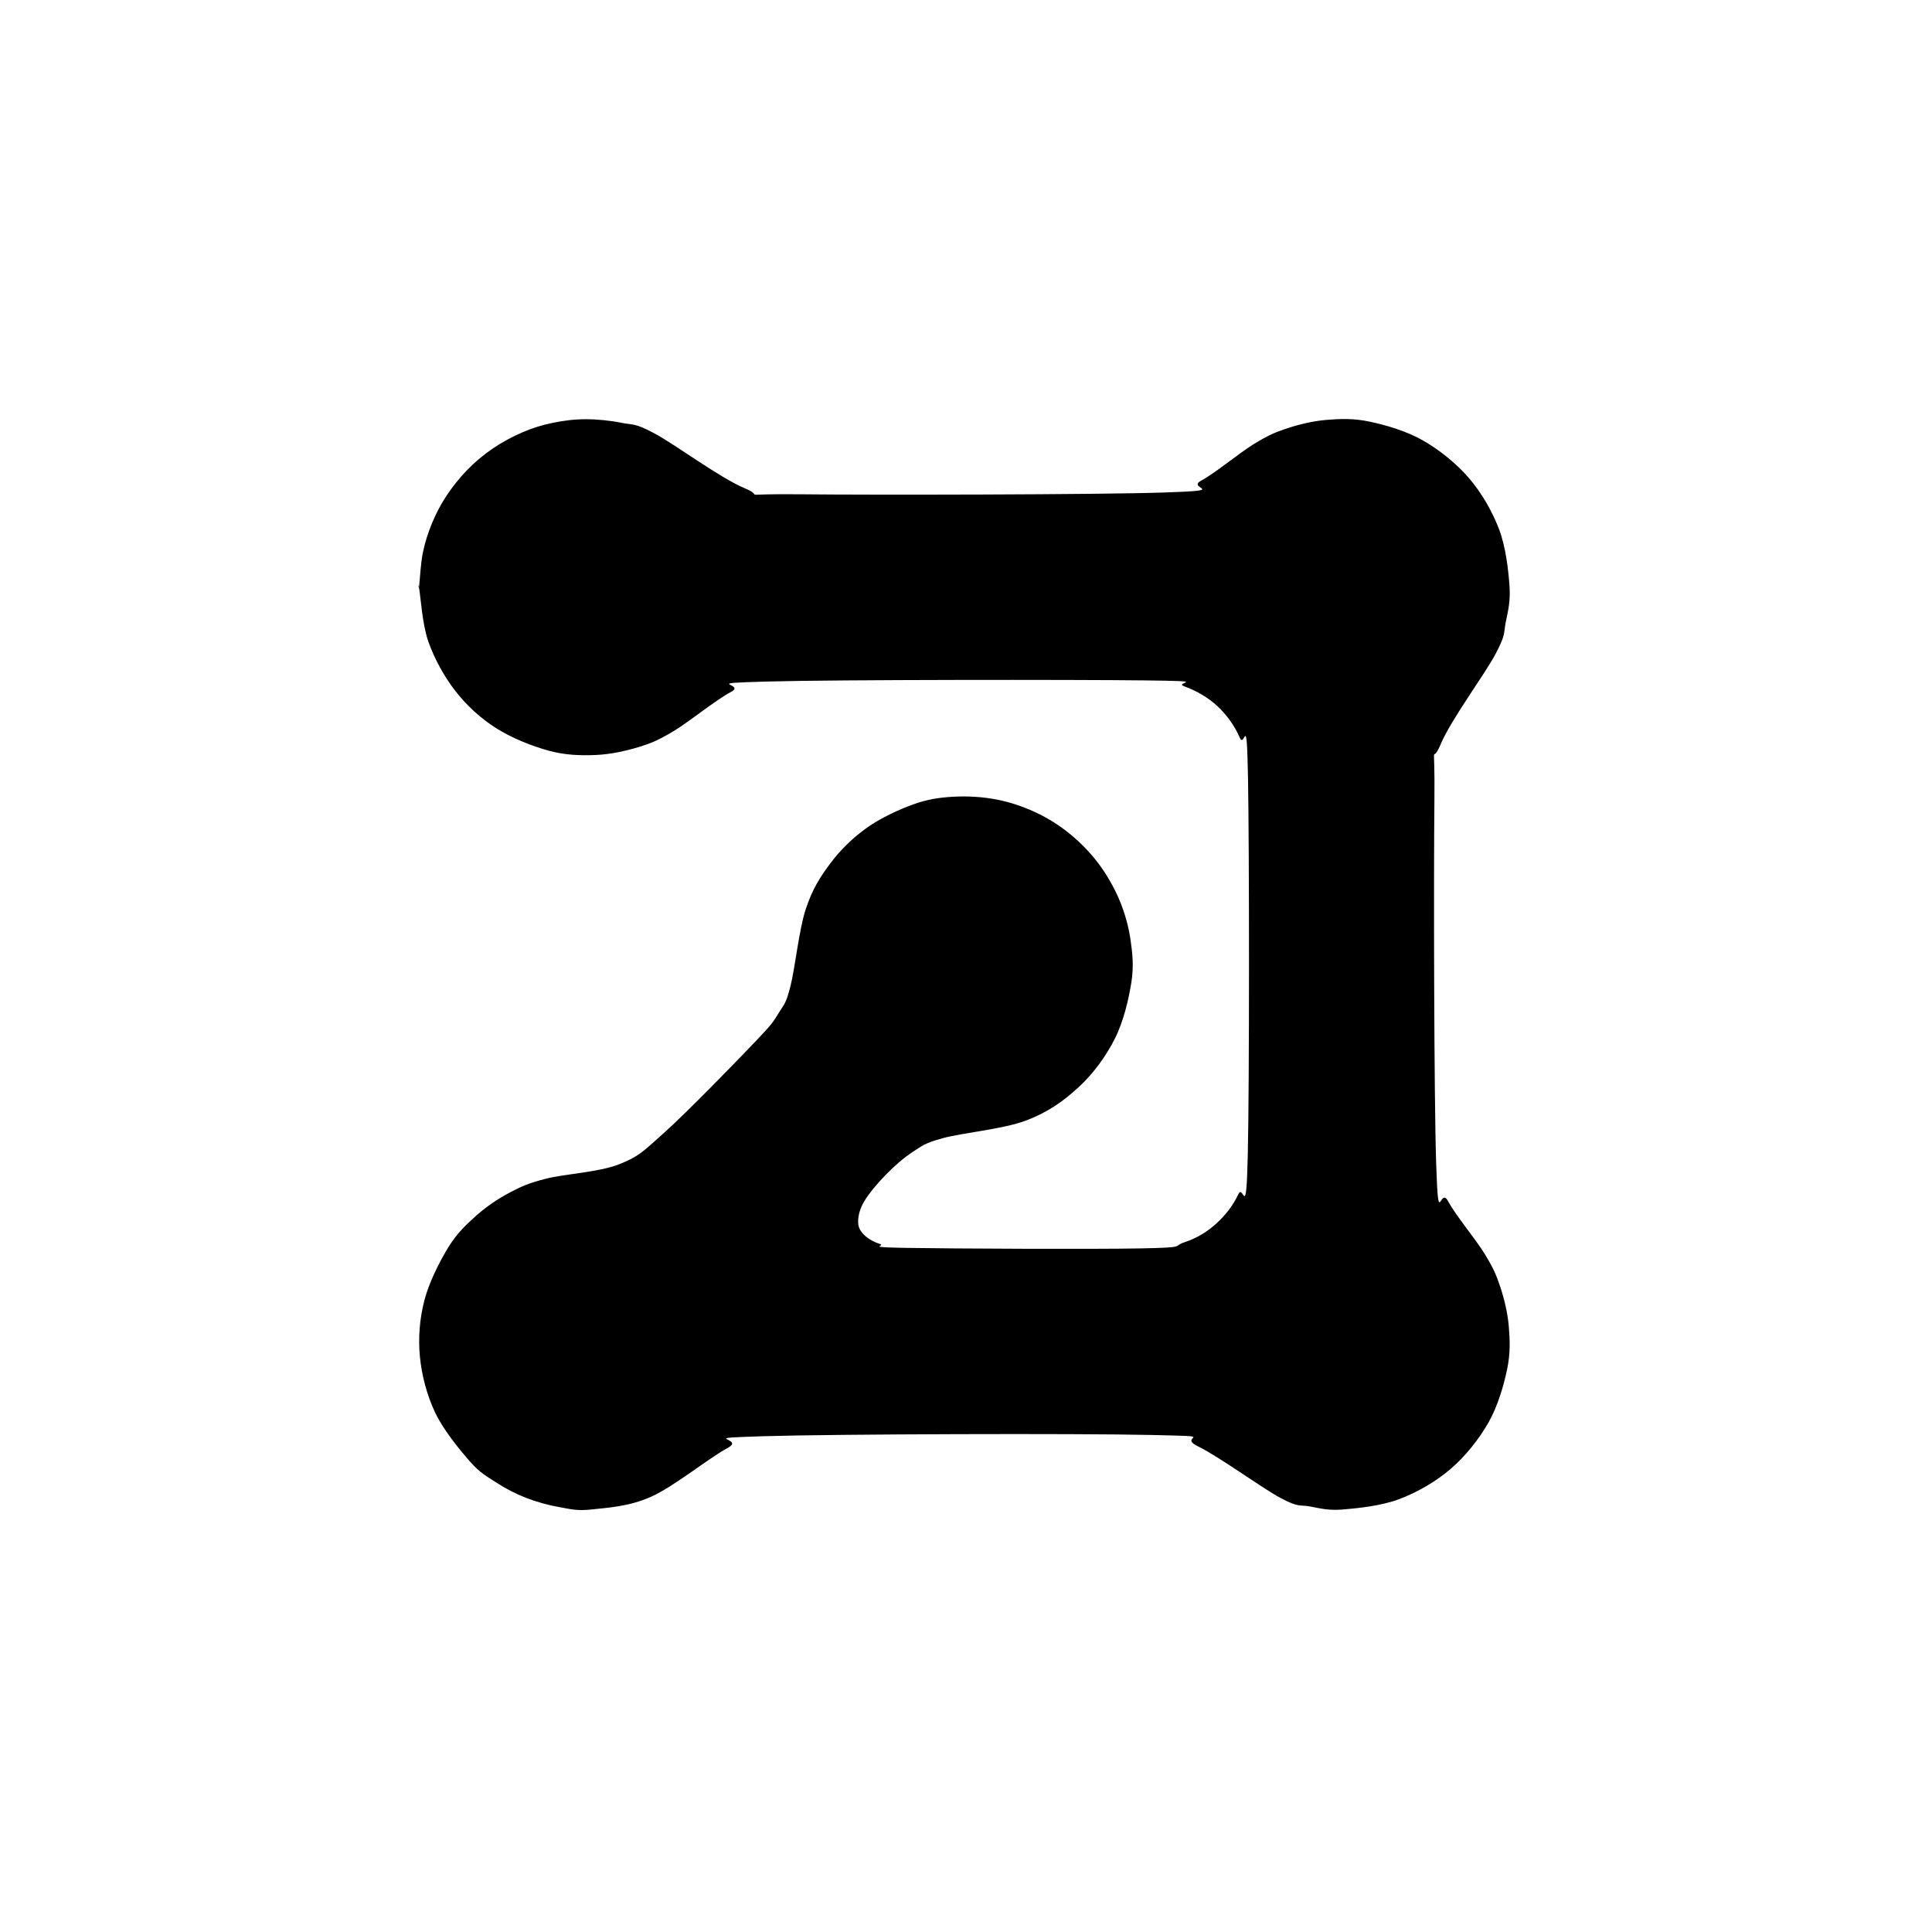
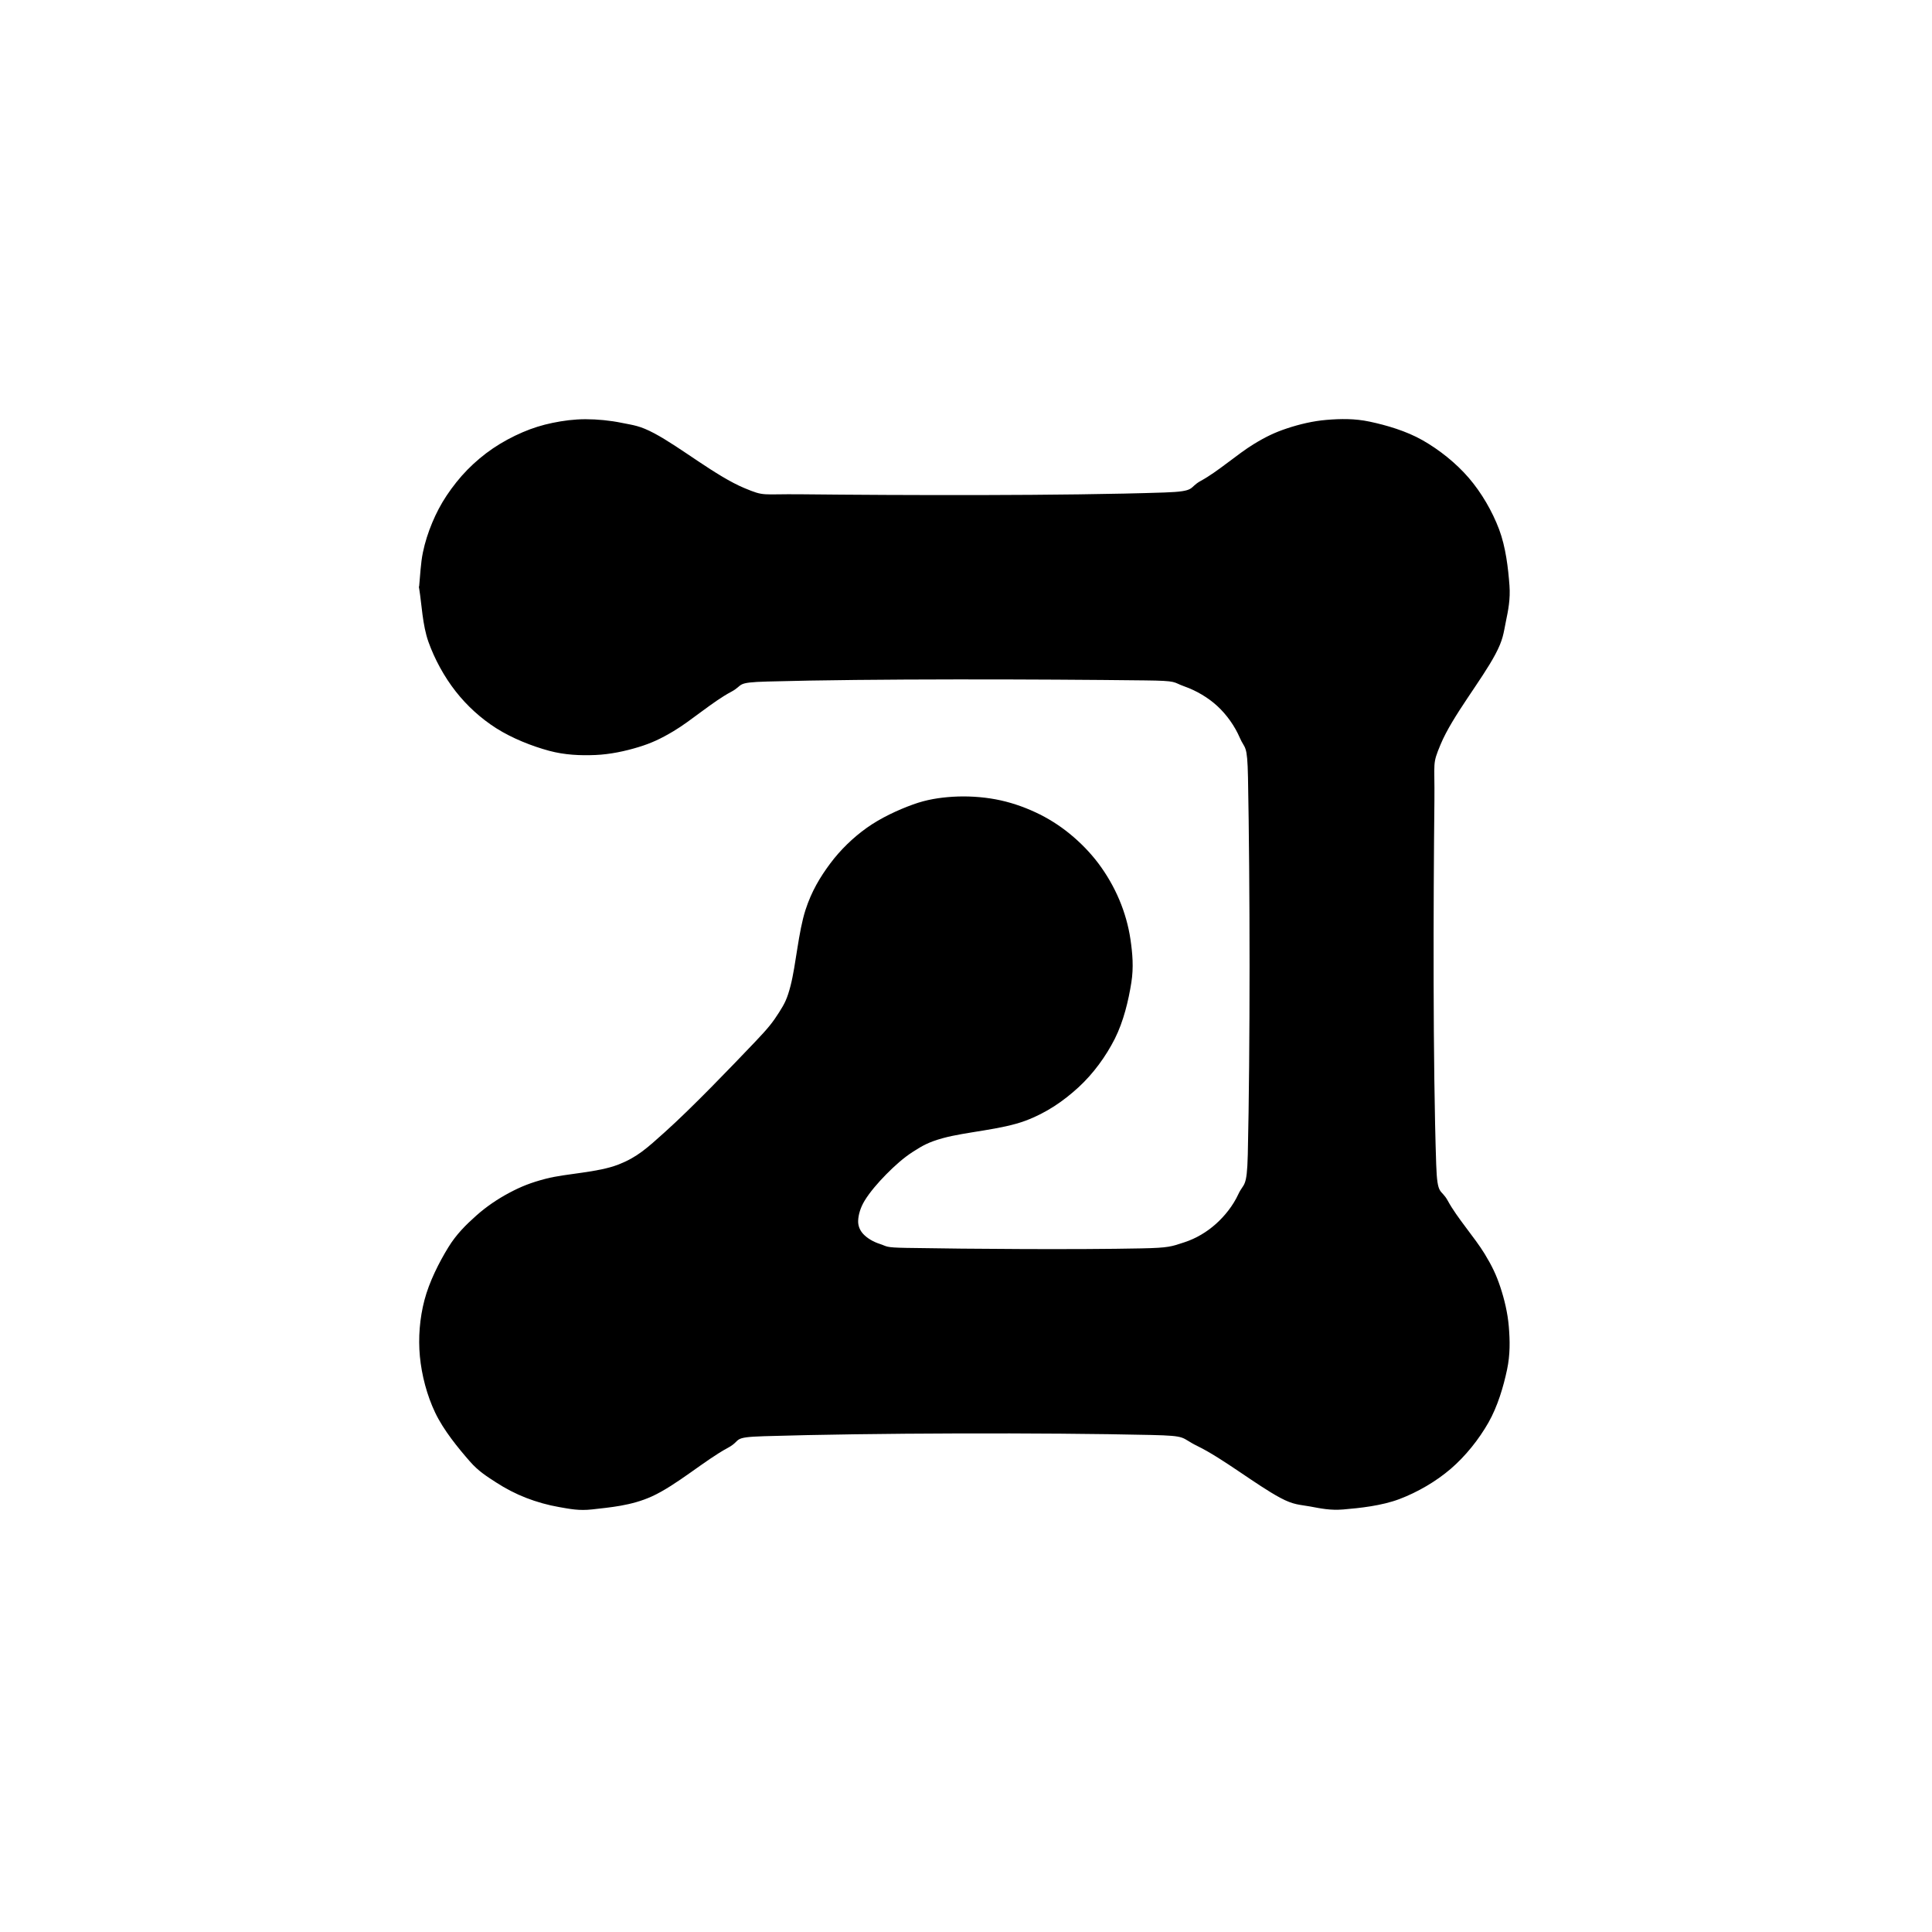
<svg xmlns="http://www.w3.org/2000/svg" width="584" height="584" viewBox="0 0 584 584" fill="none">
-   <path d="M 126.72 177.00 C 126.91 175.17 127.18 170.17 127.83 167.00 C 128.48 163.83 129.46 160.87 130.65 158.00 C 131.85 155.13 133.23 152.47 135.00 149.81 C 136.77 147.14 138.95 144.38 141.28 142.00 C 143.61 139.62 146.21 137.43 149.00 135.54 C 151.79 133.65 155.00 131.93 158.00 130.65 C 161.00 129.37 163.83 128.48 167.00 127.83 C 170.17 127.18 173.50 126.72 177.00 126.72 C 180.50 126.72 184.53 127.12 188.00 127.83 C 191.47 128.54 191.65 127.72 197.81 131.00 C 203.98 134.28 217.64 144.46 225.00 147.53 C 232.36 150.60 220.83 149.19 242.00 149.41 C 263.17 149.64 331.83 149.55 352.00 148.87 C 372.17 148.19 358.50 147.79 363.00 145.34 C 367.50 142.90 374.67 136.87 379.00 134.23 C 383.33 131.59 385.33 130.72 389.00 129.50 C 392.67 128.29 396.83 127.27 401.00 126.92 C 405.17 126.58 409.17 126.42 414.00 127.45 C 418.83 128.47 425.00 130.23 430.00 133.07 C 435.00 135.91 440.14 140.00 444.00 144.48 C 447.86 148.97 451.09 154.58 453.14 160.00 C 455.19 165.42 455.94 172.33 456.28 177.00 C 456.62 181.67 455.88 184.53 455.17 188.00 C 454.46 191.47 455.28 191.65 452.00 197.81 C 448.72 203.98 438.54 217.64 435.47 225.00 C 432.40 232.36 433.81 220.83 433.59 242.00 C 433.36 263.17 433.45 331.83 434.13 352.00 C 434.81 372.17 435.21 358.50 437.66 363.00 C 440.10 367.50 446.13 374.67 448.77 379.00 C 451.41 383.33 452.28 385.33 453.50 389.00 C 454.71 392.67 455.73 396.83 456.08 401.00 C 456.42 405.17 456.58 409.17 455.55 414.00 C 454.53 418.83 452.77 425.00 449.93 430.00 C 447.09 435.00 443.00 440.14 438.52 444.00 C 434.03 447.86 428.42 451.09 423.00 453.14 C 417.58 455.19 410.50 455.90 406.00 456.28 C 401.50 456.65 399.17 455.96 396.00 455.37 C 392.83 454.79 392.67 455.80 387.00 452.76 C 381.33 449.72 368.50 440.30 362.00 437.13 C 355.50 433.97 369.83 434.26 348.00 433.76 C 326.17 433.26 252.33 433.48 231.00 434.13 C 209.67 434.78 225.67 434.62 220.00 437.66 C 214.33 440.69 203.83 449.25 197.00 452.35 C 190.17 455.45 183.67 455.72 179.00 456.26 C 174.33 456.79 172.33 456.14 169.00 455.55 C 165.67 454.97 162.17 453.99 159.00 452.76 C 155.83 451.52 152.83 449.97 150.00 448.13 C 147.17 446.29 145.08 445.24 142.00 441.72 C 138.92 438.20 134.05 432.29 131.54 427.00 C 129.03 421.71 127.46 415.67 126.92 410.00 C 126.38 404.33 126.86 398.50 128.30 393.00 C 129.74 387.50 132.92 381.26 135.54 377.00 C 138.16 372.74 140.92 370.17 144.00 367.42 C 147.08 364.68 150.50 362.39 154.00 360.53 C 157.50 358.68 159.50 357.72 165.00 356.30 C 170.50 354.87 181.00 354.34 187.00 351.99 C 193.00 349.63 194.14 348.35 201.00 342.18 C 207.86 336.02 222.43 321.03 228.18 315.00 C 233.94 308.97 233.71 308.83 235.51 306.00 C 237.31 303.17 237.63 303.17 238.96 298.00 C 240.29 292.83 241.50 281.17 243.50 275.00 C 245.50 268.83 247.89 265.13 250.97 261.00 C 254.06 256.87 257.83 253.21 262.00 250.24 C 266.17 247.27 271.67 244.73 276.00 243.17 C 280.33 241.60 283.83 241.10 288.00 240.84 C 292.17 240.59 296.83 240.84 301.00 241.63 C 305.17 242.41 309.28 243.81 313.00 245.54 C 316.72 247.27 320.14 249.42 323.31 252.00 C 326.49 254.58 329.52 257.67 332.03 261.00 C 334.53 264.33 336.74 268.17 338.35 272.00 C 339.96 275.83 341.11 279.83 341.72 284.00 C 342.32 288.17 342.77 292.00 341.98 297.00 C 341.19 302.00 339.64 308.72 336.98 314.00 C 334.31 319.28 330.50 324.55 326.00 328.67 C 321.50 332.80 316.83 336.20 310.00 338.76 C 303.17 341.32 290.67 342.47 285.00 344.04 C 279.33 345.60 278.86 346.30 276.00 348.13 C 273.14 349.96 270.30 352.52 267.86 355.00 C 265.41 357.48 262.73 360.67 261.32 363.00 C 259.91 365.33 259.46 367.33 259.40 369.00 C 259.33 370.67 259.84 371.83 260.93 373.00 C 262.01 374.17 263.74 375.30 265.92 376.00 C 268.10 376.70 260.82 376.99 274.00 377.21 C 287.18 377.44 331.00 377.64 345.00 377.36 C 359.00 377.08 354.25 376.75 358.00 375.52 C 361.75 374.29 364.78 372.42 367.50 370.00 C 370.21 367.58 372.69 364.50 374.31 361.00 C 375.92 357.50 376.69 370.00 377.18 349.00 C 377.67 328.00 377.64 256.00 377.24 235.00 C 376.84 214.00 376.30 226.59 374.76 223.00 C 373.22 219.41 370.79 216.04 368.00 213.45 C 365.21 210.87 361.67 208.78 358.00 207.48 C 354.33 206.18 367.00 205.91 346.00 205.67 C 325.00 205.42 252.83 205.43 232.00 206.01 C 211.17 206.58 225.73 206.63 221.00 209.13 C 216.27 211.63 208.28 218.22 203.62 221.00 C 198.95 223.78 196.94 224.63 193.00 225.83 C 189.06 227.03 184.50 228.03 180.00 228.22 C 175.50 228.40 171.00 228.29 166.00 226.95 C 161.00 225.60 154.71 223.12 150.00 220.13 C 145.29 217.14 141.16 213.35 137.75 209.00 C 134.33 204.65 131.34 199.17 129.50 194.00 C 127.67 188.83 127.19 180.83 126.72 178.00 C 126.26 175.17 126.54 178.83 126.72 177.00 Z" fill="#000" fill-rule="evenodd" />
+   <path d="M 126.72 177.00 C 127.00 174.21 127.16 170.22 127.83 167.00 C 128.47 163.88 129.45 160.88 130.65 158.00 C 131.84 155.15 133.26 152.42 135.00 149.81 C 136.81 147.09 138.95 144.38 141.28 142.00 C 143.62 139.62 146.23 137.42 149.00 135.54 C 151.80 133.64 154.94 131.96 158.00 130.65 C 160.94 129.39 163.88 128.47 167.00 127.83 C 170.22 127.16 173.58 126.72 177.00 126.72 C 180.58 126.72 184.47 127.10 188.00 127.83 C 191.41 128.53 193.34 128.62 197.81 131.00 C 205.67 135.18 216.50 143.99 225.00 147.53 C 231.23 150.13 230.03 149.29 242.00 149.41 C 272.36 149.73 321.54 149.90 352.00 148.87 C 361.87 148.54 359.08 147.47 363.00 145.34 C 368.08 142.59 374.06 137.24 379.00 134.23 C 382.72 131.96 385.43 130.69 389.00 129.50 C 392.76 128.25 396.89 127.26 401.00 126.92 C 405.23 126.57 409.49 126.49 414.00 127.45 C 419.15 128.54 425.08 130.28 430.00 133.07 C 435.08 135.96 440.14 139.99 444.00 144.48 C 447.85 148.97 451.07 154.53 453.14 160.00 C 455.16 165.36 455.90 171.81 456.28 177.00 C 456.58 181.15 455.90 184.47 455.17 188.00 C 454.47 191.41 454.38 193.34 452.00 197.81 C 447.82 205.67 439.01 216.50 435.47 225.00 C 432.87 231.23 433.71 230.03 433.59 242.00 C 433.27 272.36 433.10 321.54 434.13 352.00 C 434.46 361.87 435.53 359.08 437.66 363.00 C 440.41 368.08 445.76 374.06 448.77 379.00 C 451.04 382.72 452.31 385.43 453.50 389.00 C 454.75 392.76 455.74 396.89 456.08 401.00 C 456.43 405.23 456.51 409.49 455.55 414.00 C 454.46 419.15 452.72 425.08 449.93 430.00 C 447.04 435.08 443.01 440.14 438.52 444.00 C 434.03 447.85 428.47 451.07 423.00 453.14 C 417.64 455.16 411.11 455.85 406.00 456.28 C 402.11 456.60 399.22 455.97 396.00 455.37 C 392.89 454.80 391.09 454.95 387.00 452.76 C 379.75 448.87 369.65 440.86 362.00 437.13 C 356.65 434.53 359.34 434.02 348.00 433.76 C 315.67 433.02 263.47 433.14 231.00 434.13 C 220.80 434.44 224.47 435.26 220.00 437.66 C 213.13 441.34 204.50 448.95 197.00 452.35 C 190.84 455.15 184.37 455.64 179.00 456.26 C 175.04 456.71 172.30 456.13 169.00 455.55 C 165.64 454.97 162.19 454.00 159.00 452.76 C 155.85 451.53 152.82 449.96 150.00 448.13 C 147.16 446.28 144.64 444.75 142.00 441.72 C 138.49 437.70 134.07 432.32 131.54 427.00 C 129.04 421.75 127.47 415.71 126.92 410.00 C 126.39 404.38 126.87 398.46 128.30 393.00 C 129.75 387.46 132.71 381.60 135.54 377.00 C 137.95 373.07 140.88 370.20 144.00 367.42 C 147.04 364.71 150.47 362.40 154.00 360.53 C 157.47 358.69 160.38 357.50 165.00 356.30 C 171.38 354.65 180.59 354.50 187.00 351.99 C 192.59 349.79 195.51 347.12 201.00 342.18 C 209.24 334.79 220.76 322.78 228.18 315.00 C 232.26 310.72 233.58 309.04 235.51 306.00 C 237.18 303.37 237.95 301.91 238.96 298.00 C 240.62 291.58 241.31 281.77 243.50 275.00 C 245.31 269.43 247.87 265.16 250.97 261.00 C 254.03 256.90 257.85 253.20 262.00 250.24 C 266.19 247.25 271.40 244.83 276.00 243.17 C 280.06 241.70 283.90 241.10 288.00 240.84 C 292.23 240.58 296.80 240.84 301.00 241.63 C 305.13 242.40 309.25 243.79 313.00 245.54 C 316.69 247.25 320.17 249.44 323.31 252.00 C 326.51 254.60 329.53 257.68 332.03 261.00 C 334.54 264.34 336.73 268.15 338.35 272.00 C 339.96 275.82 341.12 279.88 341.72 284.00 C 342.33 288.21 342.71 292.39 341.98 297.00 C 341.13 302.39 339.62 308.77 336.98 314.00 C 334.29 319.32 330.46 324.58 326.00 328.67 C 321.47 332.83 316.32 336.39 310.00 338.76 C 302.65 341.51 291.99 342.11 285.00 344.04 C 280.65 345.24 278.80 346.34 276.00 348.13 C 273.09 349.99 270.32 352.50 267.86 355.00 C 265.43 357.46 262.91 360.38 261.32 363.00 C 260.09 365.05 259.47 367.17 259.40 369.00 C 259.34 370.51 259.92 371.92 260.93 373.00 C 262.10 374.26 263.92 375.36 265.92 376.00 C 268.28 376.76 267.32 377.10 274.00 377.21 C 293.68 377.55 325.42 377.76 345.00 377.36 C 353.42 377.19 354.08 376.80 358.00 375.52 C 361.58 374.35 364.80 372.40 367.50 370.00 C 370.23 367.56 372.73 364.42 374.31 361.00 C 375.96 357.42 376.93 359.40 377.18 349.00 C 377.91 317.40 377.85 266.63 377.24 235.00 C 377.04 224.63 376.32 226.63 374.76 223.00 C 373.23 219.45 370.80 216.04 368.00 213.45 C 365.21 210.87 361.63 208.76 358.00 207.48 C 354.30 206.17 356.33 205.79 346.00 205.67 C 314.33 205.30 263.64 205.13 232.00 206.01 C 221.98 206.28 225.01 207.01 221.00 209.13 C 215.55 212.01 208.97 217.81 203.62 221.00 C 199.63 223.38 196.81 224.67 193.00 225.83 C 188.94 227.07 184.43 228.03 180.00 228.22 C 175.43 228.41 170.73 228.22 166.00 226.95 C 160.73 225.53 154.77 223.15 150.00 220.13 C 145.35 217.17 141.13 213.32 137.75 209.00 C 134.30 204.61 131.36 199.23 129.50 194.00 C 127.69 188.90 127.47 182.54 126.72 178.00 C 126.54 176.87 126.63 177.88 126.72 177.00 Z" fill="#000" fill-rule="evenodd" />
</svg>
